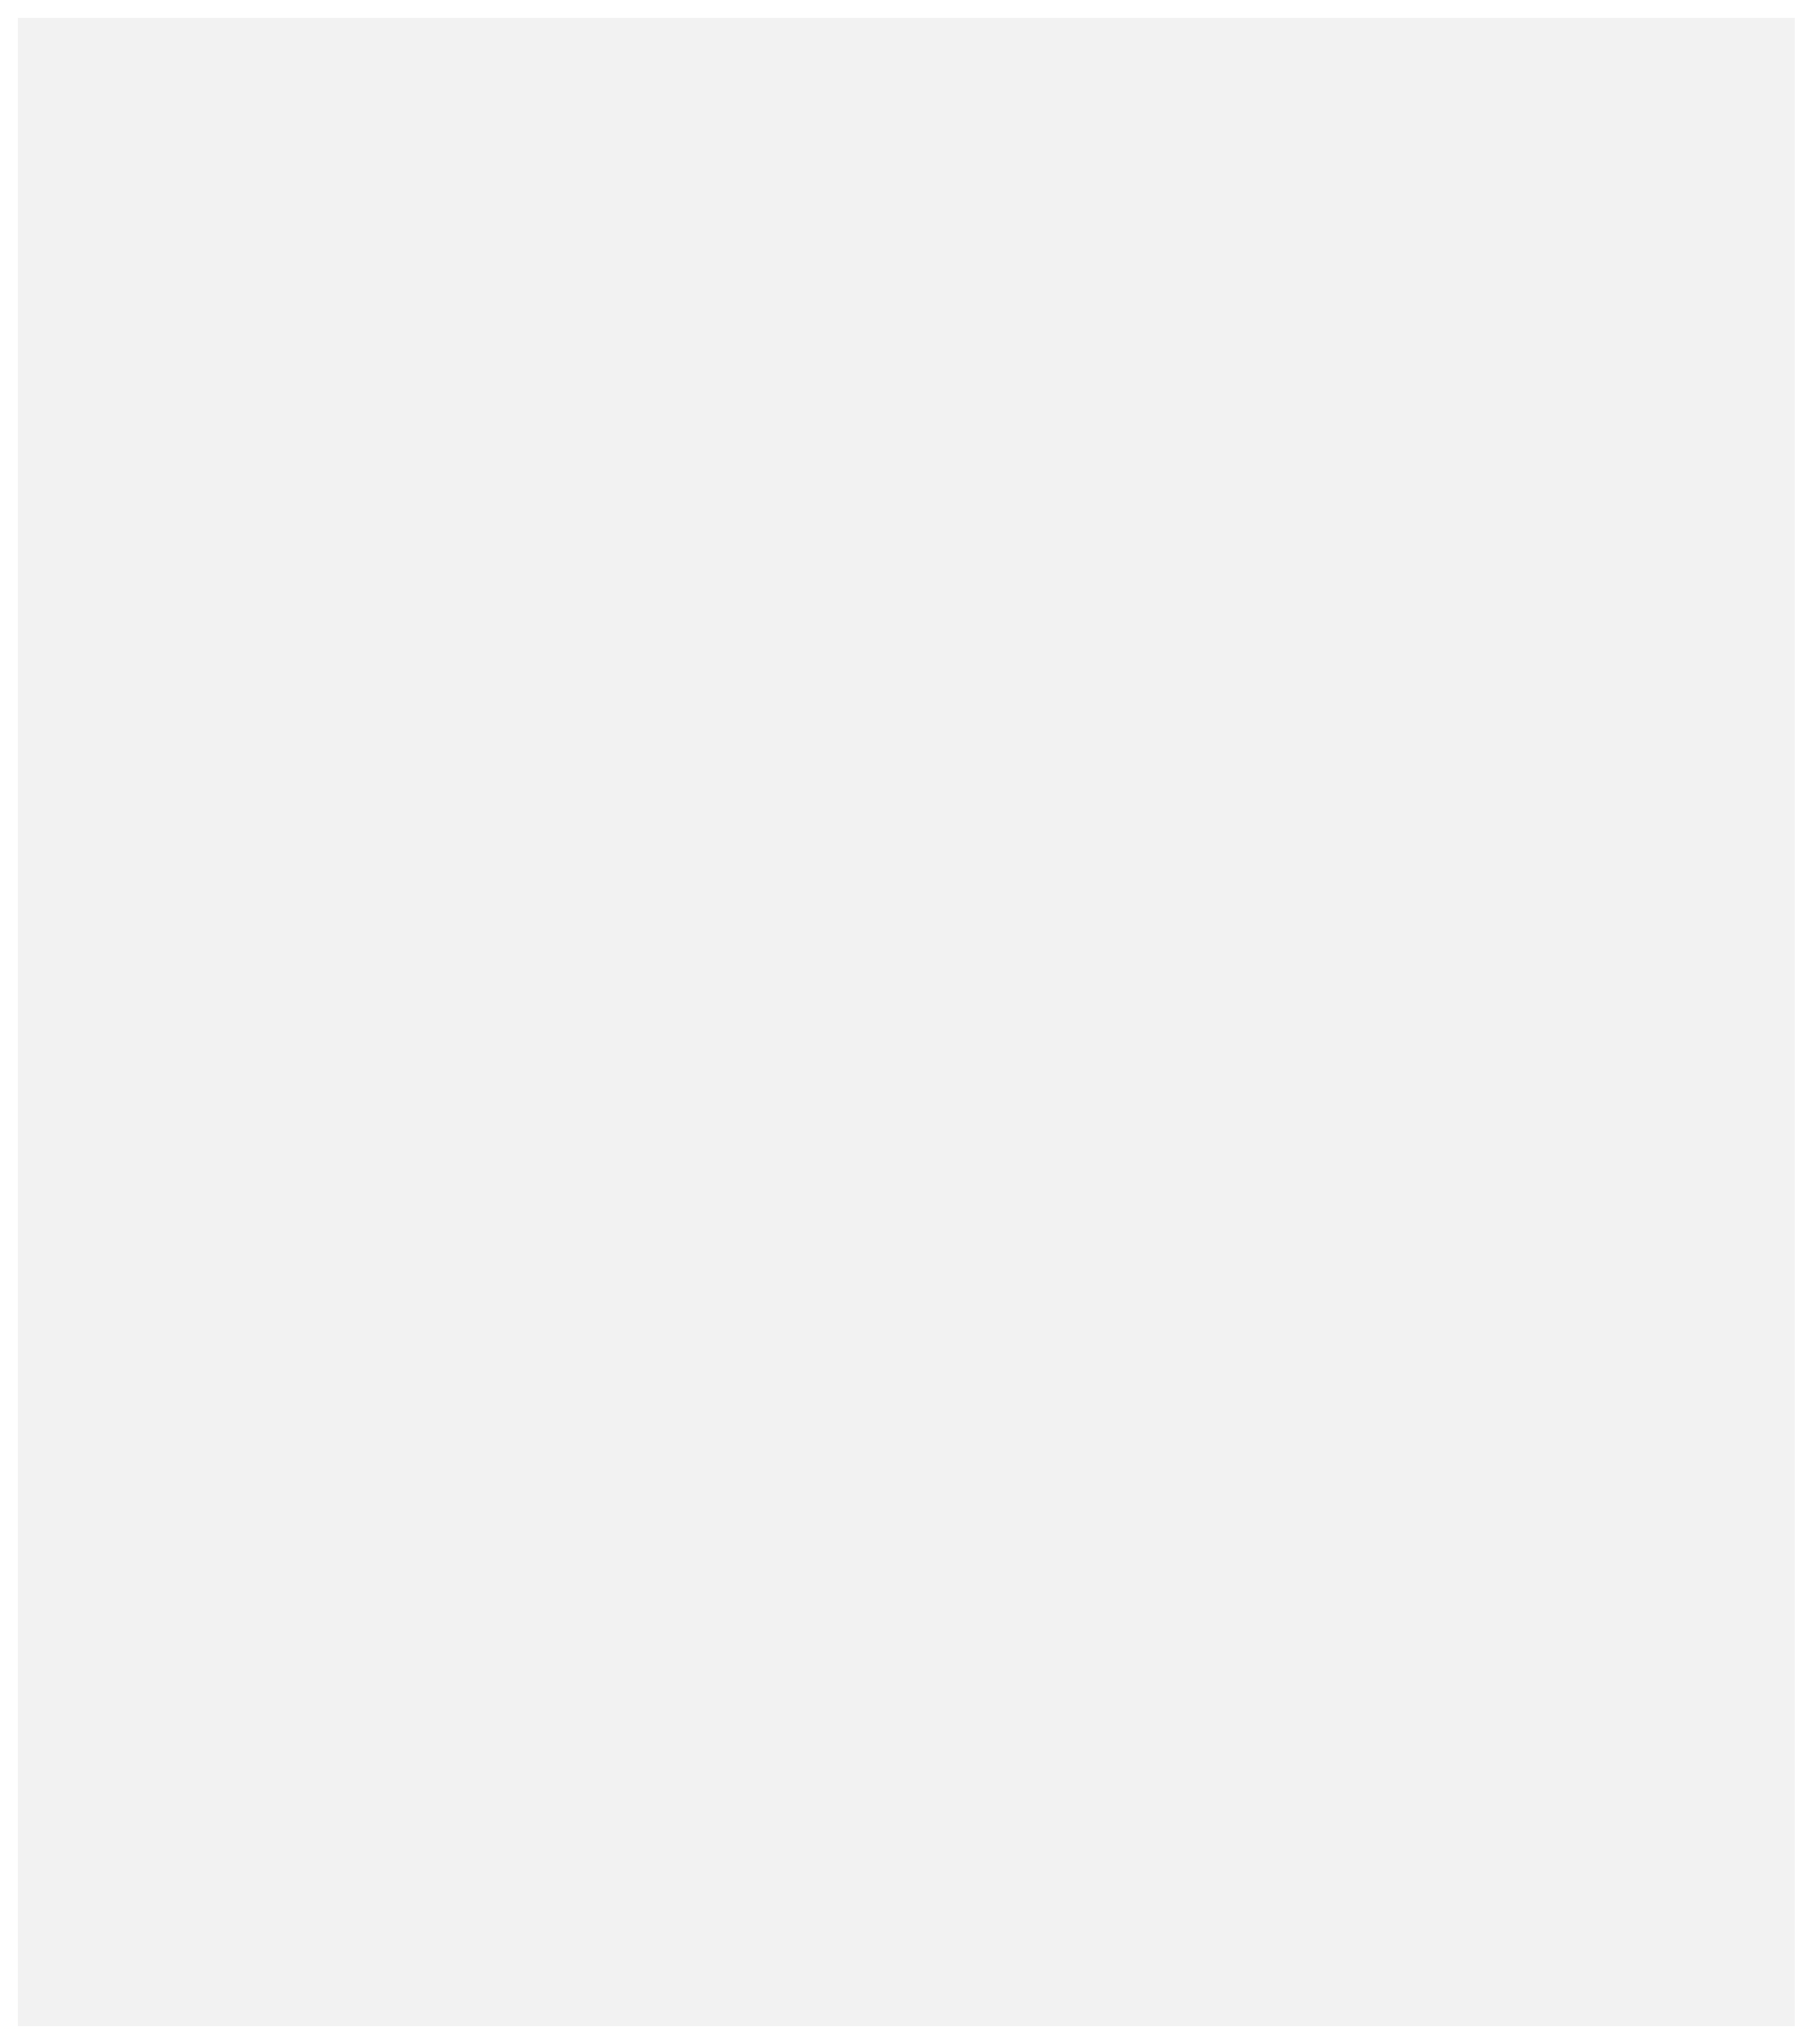
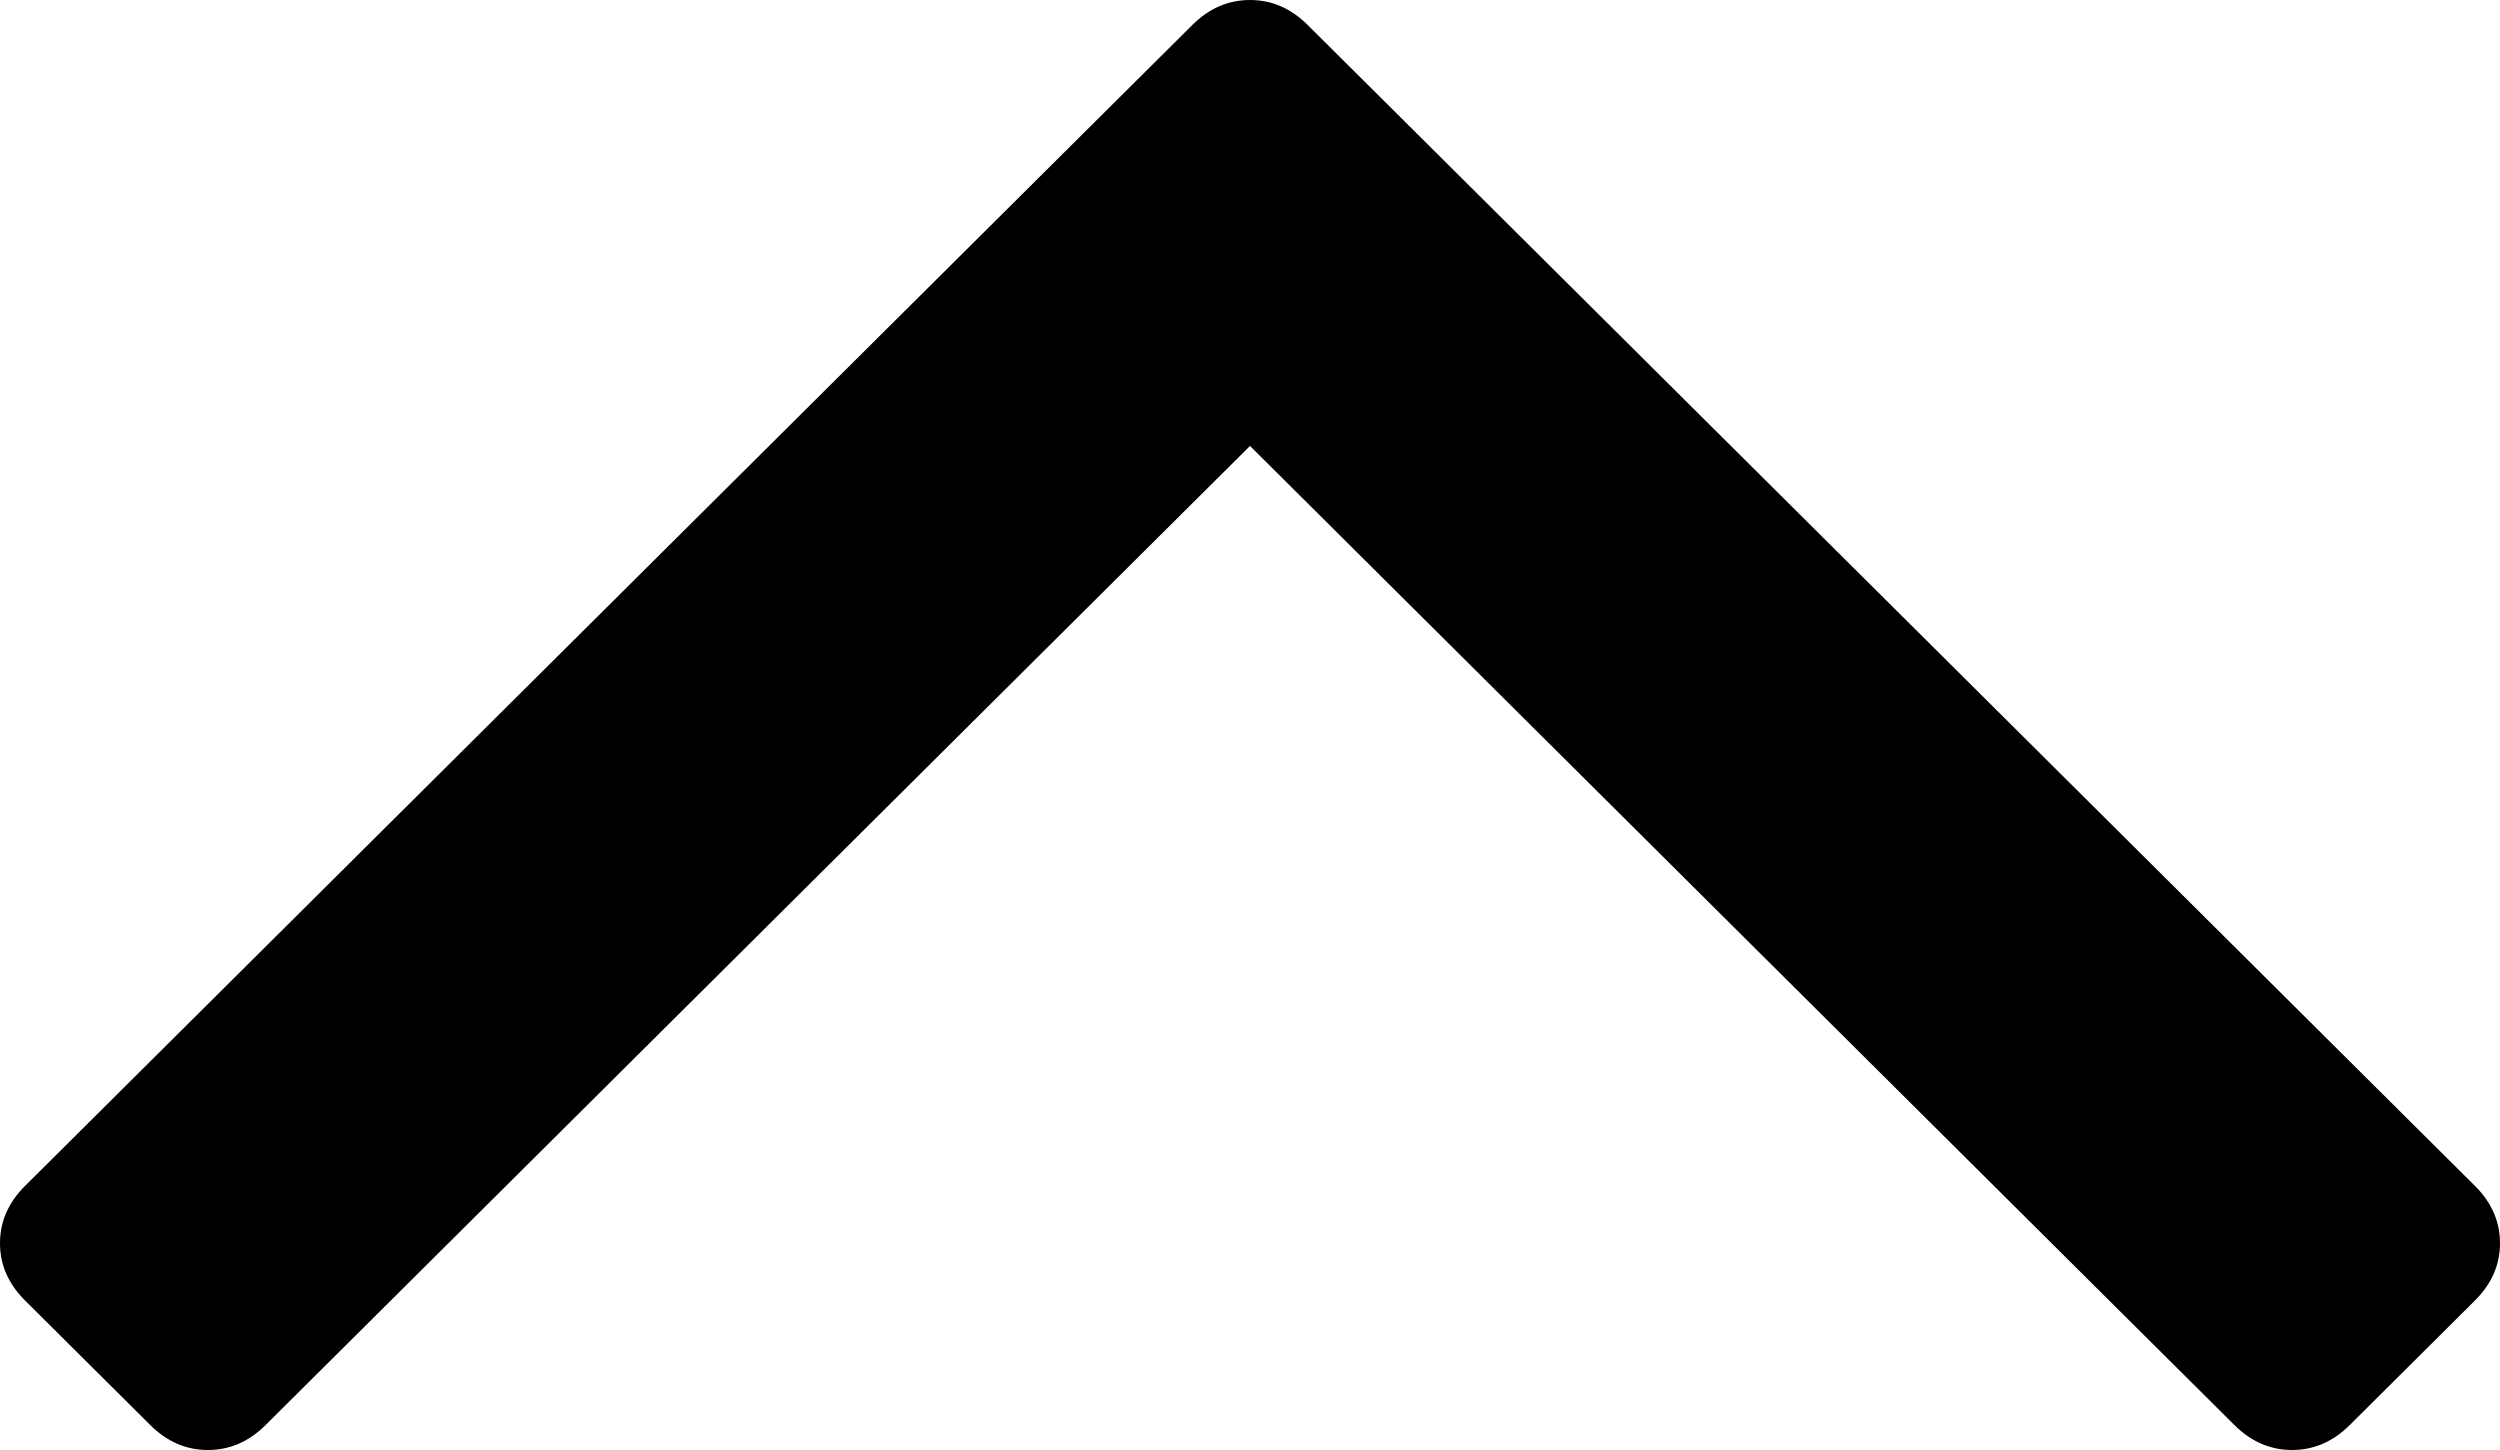
- <svg xmlns="http://www.w3.org/2000/svg" version="1.1" width="102px" height="115px">
-   <g>
-     <path d="M 1 1  L 101 1  L 101 114  L 1 114  L 1 1  Z " fill-rule="nonzero" fill="#f2f2f2" stroke="none" />
+ <svg xmlns="http://www.w3.org/2000/svg" version="1.1" width="50px" height="29px">
+   <g transform="matrix(1 0 0 1 -30 -40 )">
+     <path d="M 49.499 23.718  C 49.833 24.05  50 24.432  50 24.864  C 50 25.296  49.833 25.678  49.499 26.01  L 46.994 28.502  C 46.66 28.834  46.276 29  45.842 29  C 45.407 29  45.023 28.834  44.689 28.502  L 25 8.919  L 5.311 28.502  C 4.977 28.834  4.593 29  4.158 29  C 3.724 29  3.34 28.834  3.006 28.502  L 0.501 26.01  C 0.167 25.678  0 25.296  0 24.864  C 0 24.432  0.167 24.05  0.501 23.718  L 23.848 0.498  C 24.182 0.166  24.566 0  25 0  C 25.434 0  25.818 0.166  26.152 0.498  L 49.499 23.718  Z " fill-rule="nonzero" fill="#000000" stroke="none" transform="matrix(1 0 0 1 30 40 )" />
  </g>
</svg>
